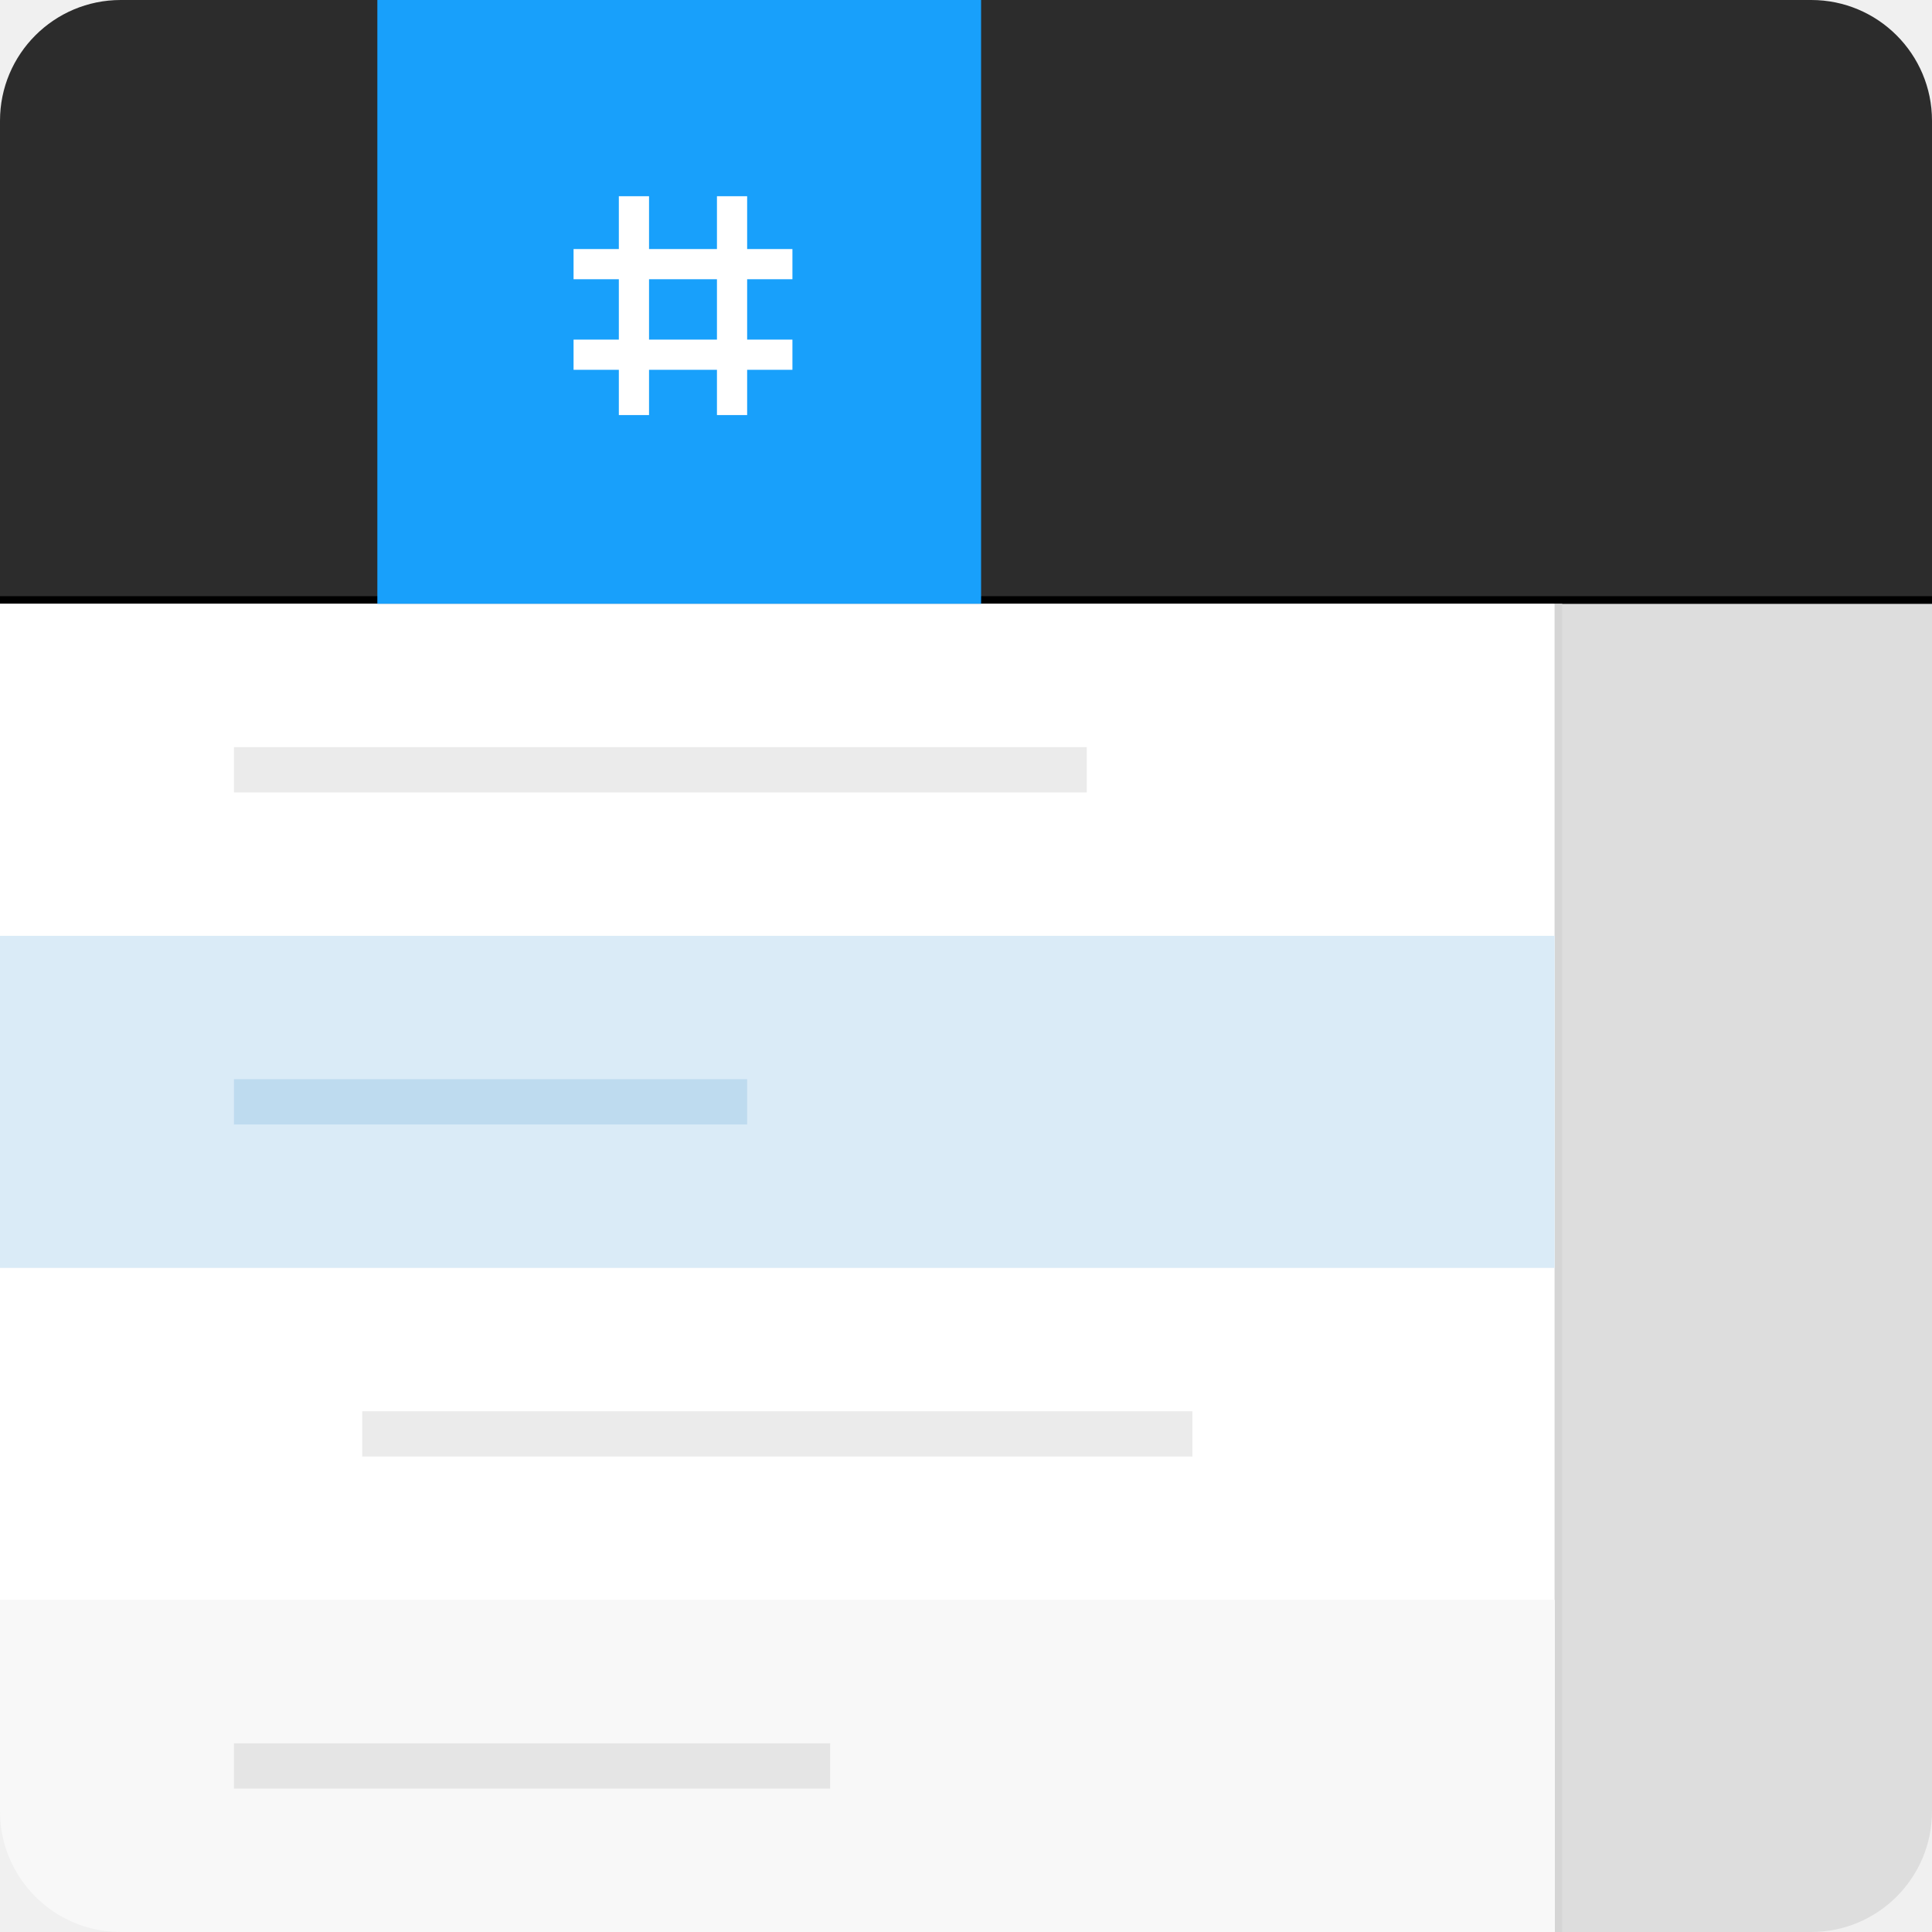
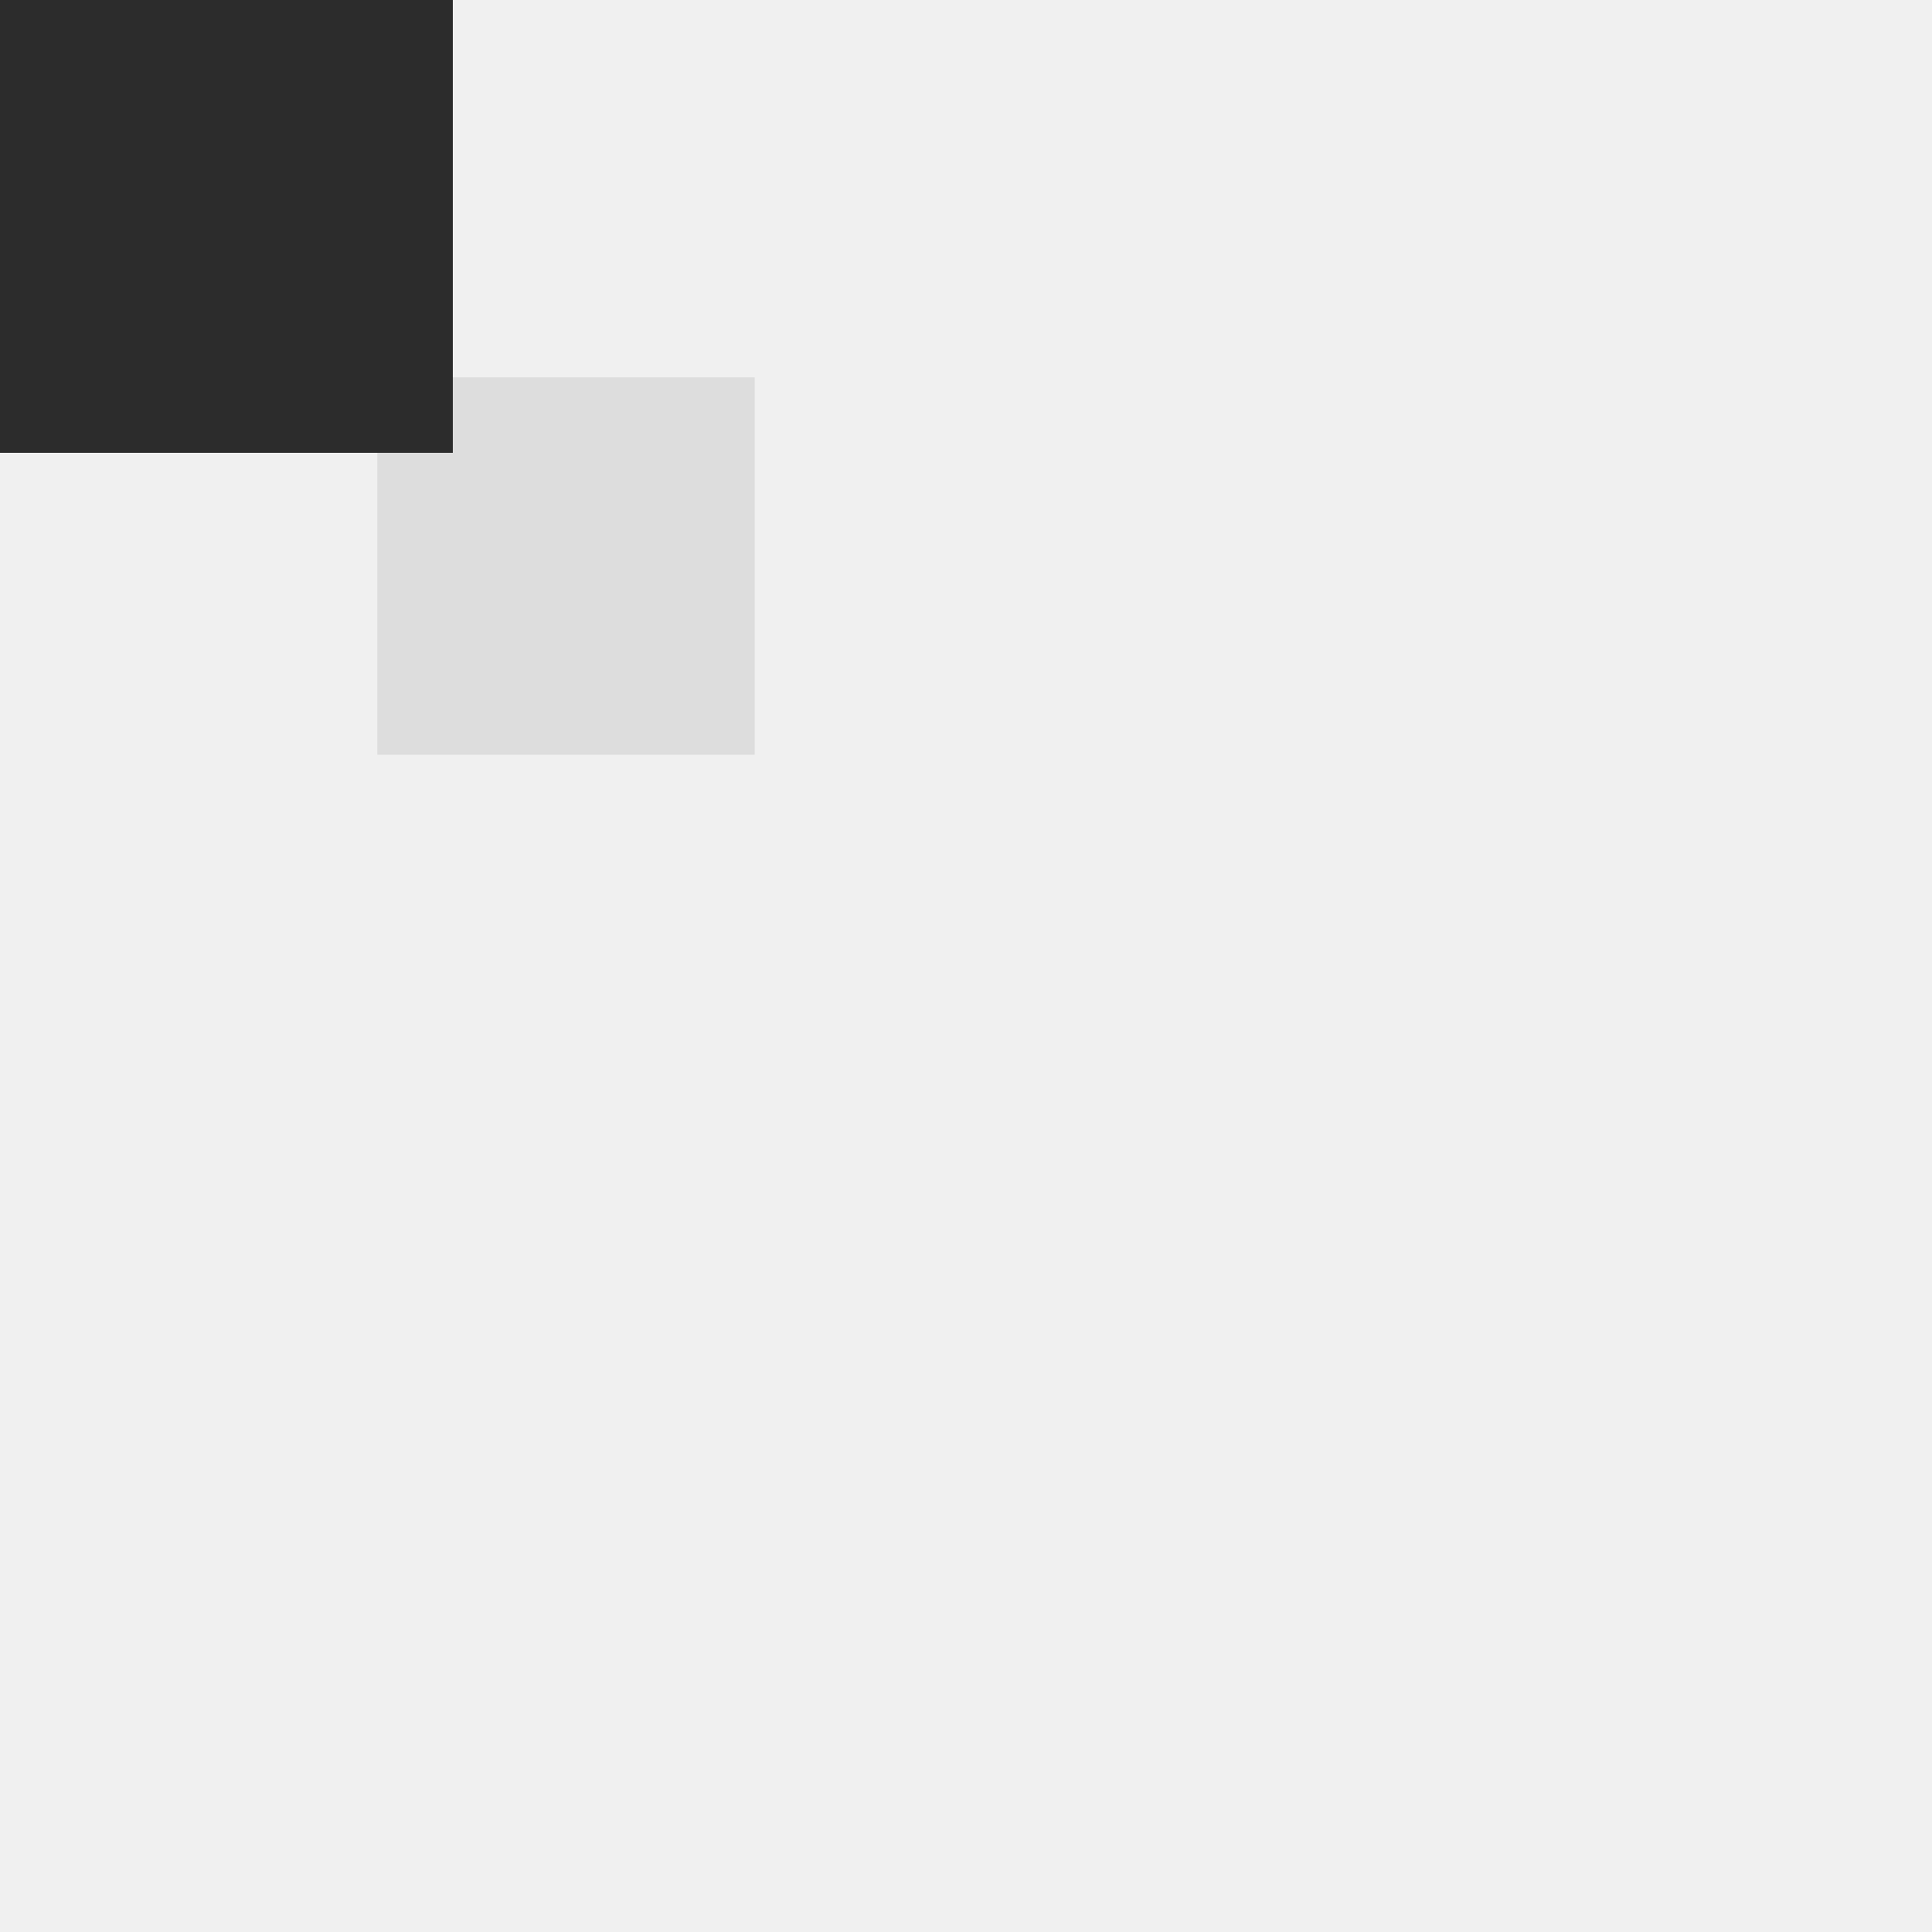
<svg xmlns="http://www.w3.org/2000/svg" width="256" height="256" viewBox="0 0 256 256" fill="none">
-   <mask id="mask0" mask-type="alpha" maskUnits="userSpaceOnUse" x="0" y="0" width="256" height="256">
-     <rect width="256" height="256" rx="16" fill="#C4C4C4" />
-   </mask>
-   <g mask="url(#mask0)">
-     <rect x="206" y="80" width="50" height="176" fill="#DDDDDD" />
-     <rect width="256" height="80" fill="#2C2C2C" />
-     <rect y="79" width="256" height="1" fill="black" />
-     <rect y="80" width="206" height="176" fill="white" />
-     <rect x="50" width="80" height="80" fill="#18A0FB" />
-     <rect x="206" y="80" width="1" height="176" fill="#D5D5D5" />
-     <rect y="212" width="206" height="44" fill="#F8F8F8" />
-     <rect y="212" width="206" height="44" fill="#F8F8F8" />
-     <rect x="31" y="231" width="79" height="6" fill="black" fill-opacity="0.08" />
-     <rect x="31" y="99" width="113" height="6" fill="black" fill-opacity="0.08" />
-     <rect x="48" y="187" width="110" height="6" fill="black" fill-opacity="0.08" />
-     <rect y="124" width="206" height="44" fill="#F8F8F8" />
-     <rect y="124" width="206" height="44" fill="#DAEBF7" />
-     <rect x="31" y="143" width="68" height="6" fill="#BEDBEF" />
-     <rect x="82" y="26" width="4" height="29" fill="white" />
-     <rect x="95" y="26" width="4" height="29" fill="white" />
-     <rect x="76" y="49" width="4" height="29" transform="rotate(-90 76 49)" fill="white" />
-     <rect x="76" y="37" width="4" height="29" transform="rotate(-90 76 37)" fill="white" />
+   <g>
+     <rect x="50" y="50" width="50" height="50" fill="#DDDDDD" />
+     <rect width="60" height="60" fill="#2C2C2C" />
  </g>
</svg>
